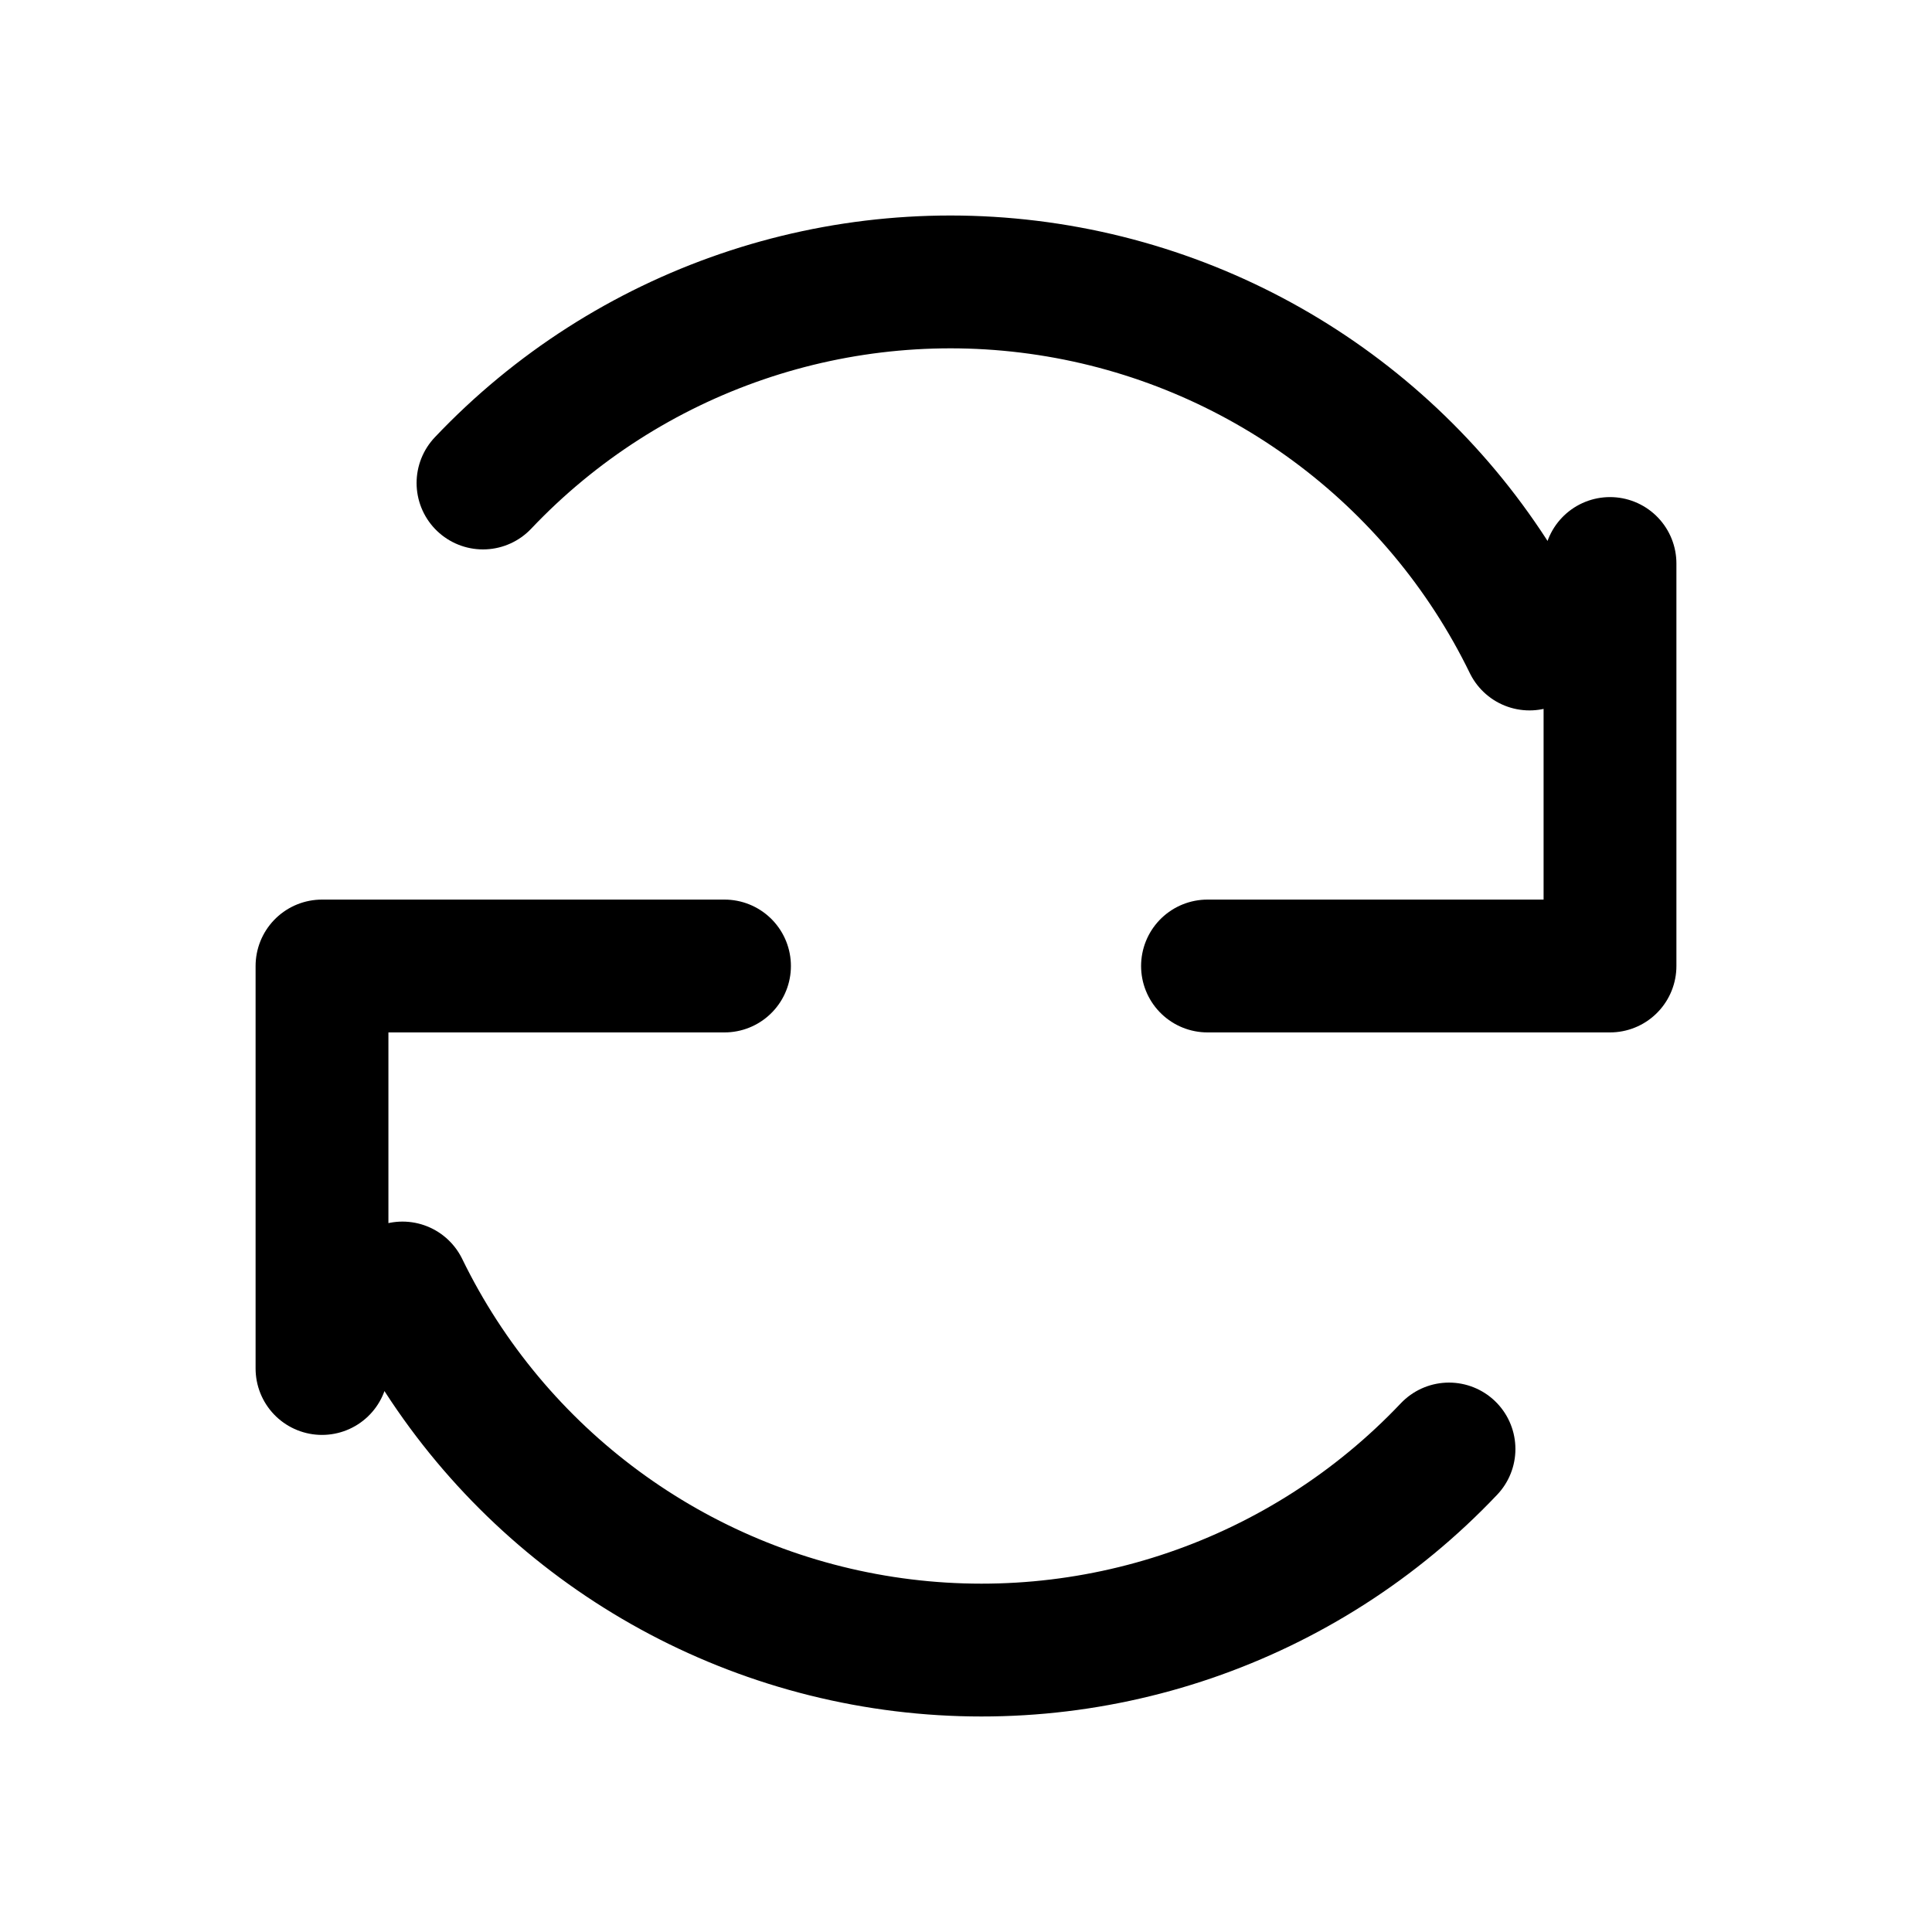
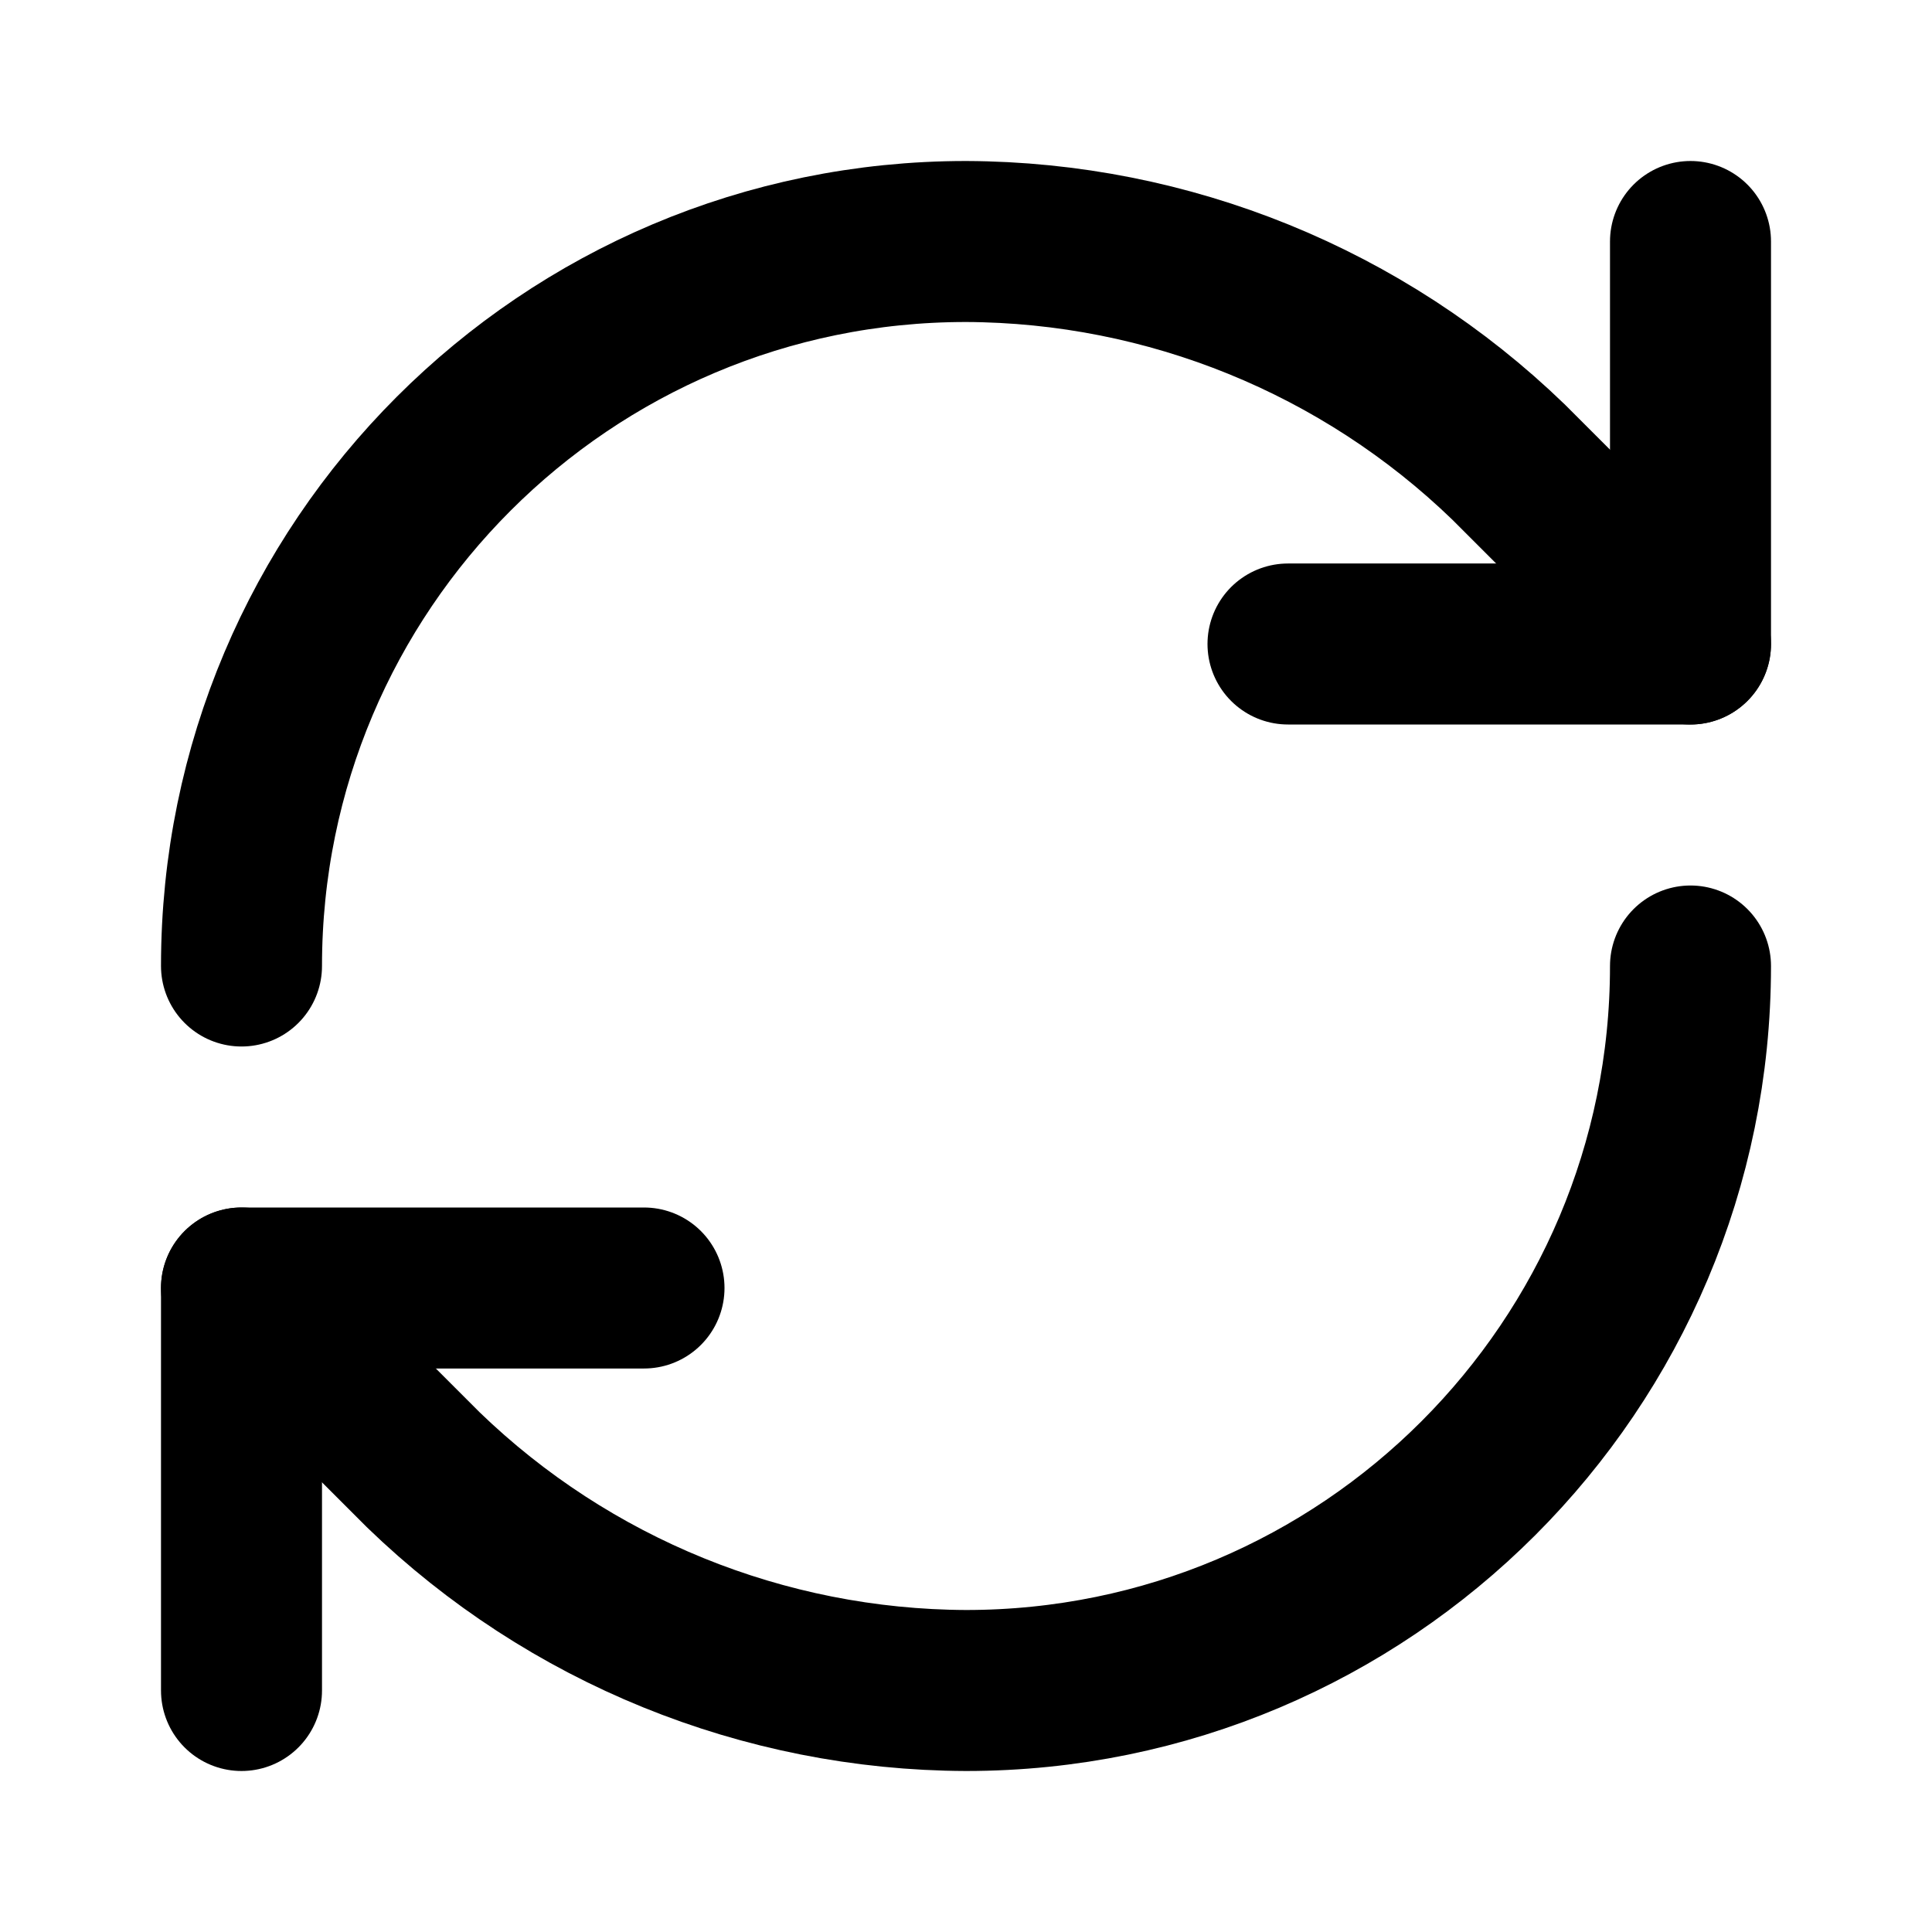
- <svg xmlns="http://www.w3.org/2000/svg" viewBox="0 0 24 24" fill="none" stroke="#000" stroke-width="1.65" stroke-linecap="round" stroke-linejoin="round">
-   <path d="M20 7v5h-5M4 17v-5h5M6 6a8 8 0 0 1 13 2M18 18a8 8 0 0 1-13-2" />
+ <svg xmlns="http://www.w3.org/2000/svg" width="24" height="24" viewBox="0 0 24 24" fill="none" stroke="currentColor" stroke-width="2" stroke-linecap="round" stroke-linejoin="round">
+   <path d="M3 12a9 9 0 0 1 9-9 9.75 9.75 0 0 1 6.74 2.74L21 8" />
+   <path d="M21 3v5h-5" />
+   <path d="M21 12a9 9 0 0 1-9 9 9.75 9.75 0 0 1-6.74-2.74L3 16" />
+   <path d="M8 16H3v5" />
</svg>
